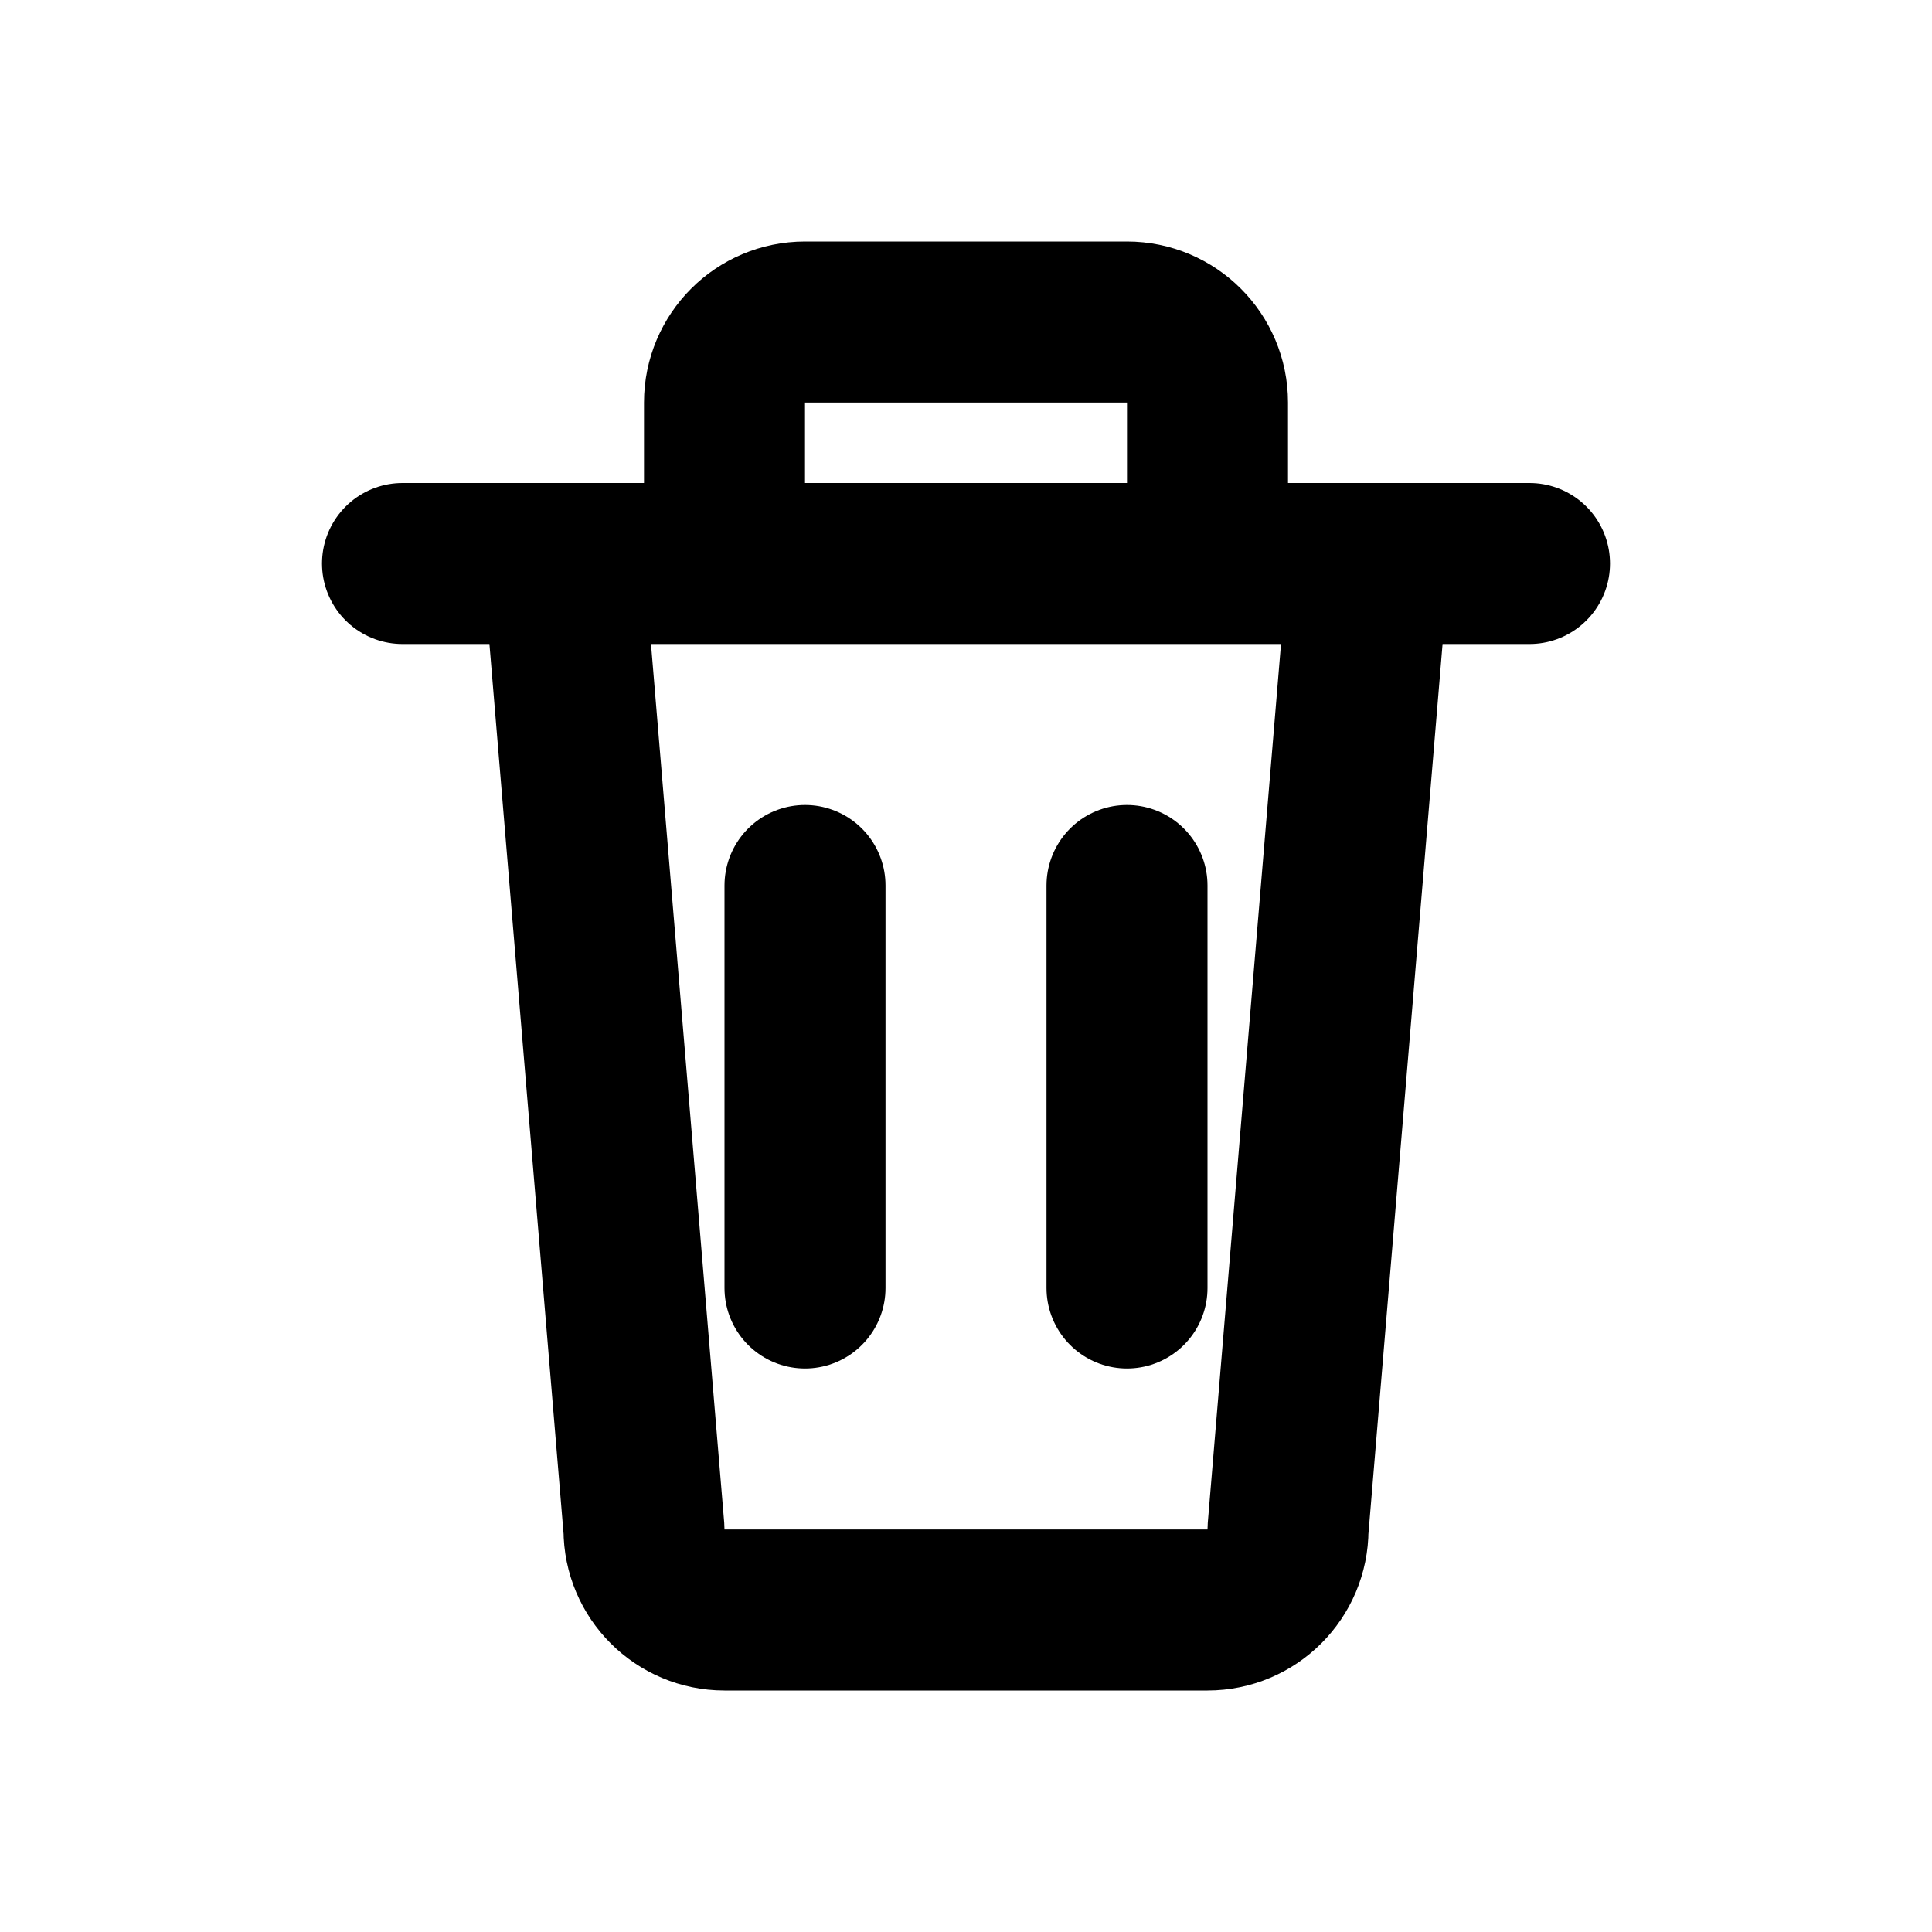
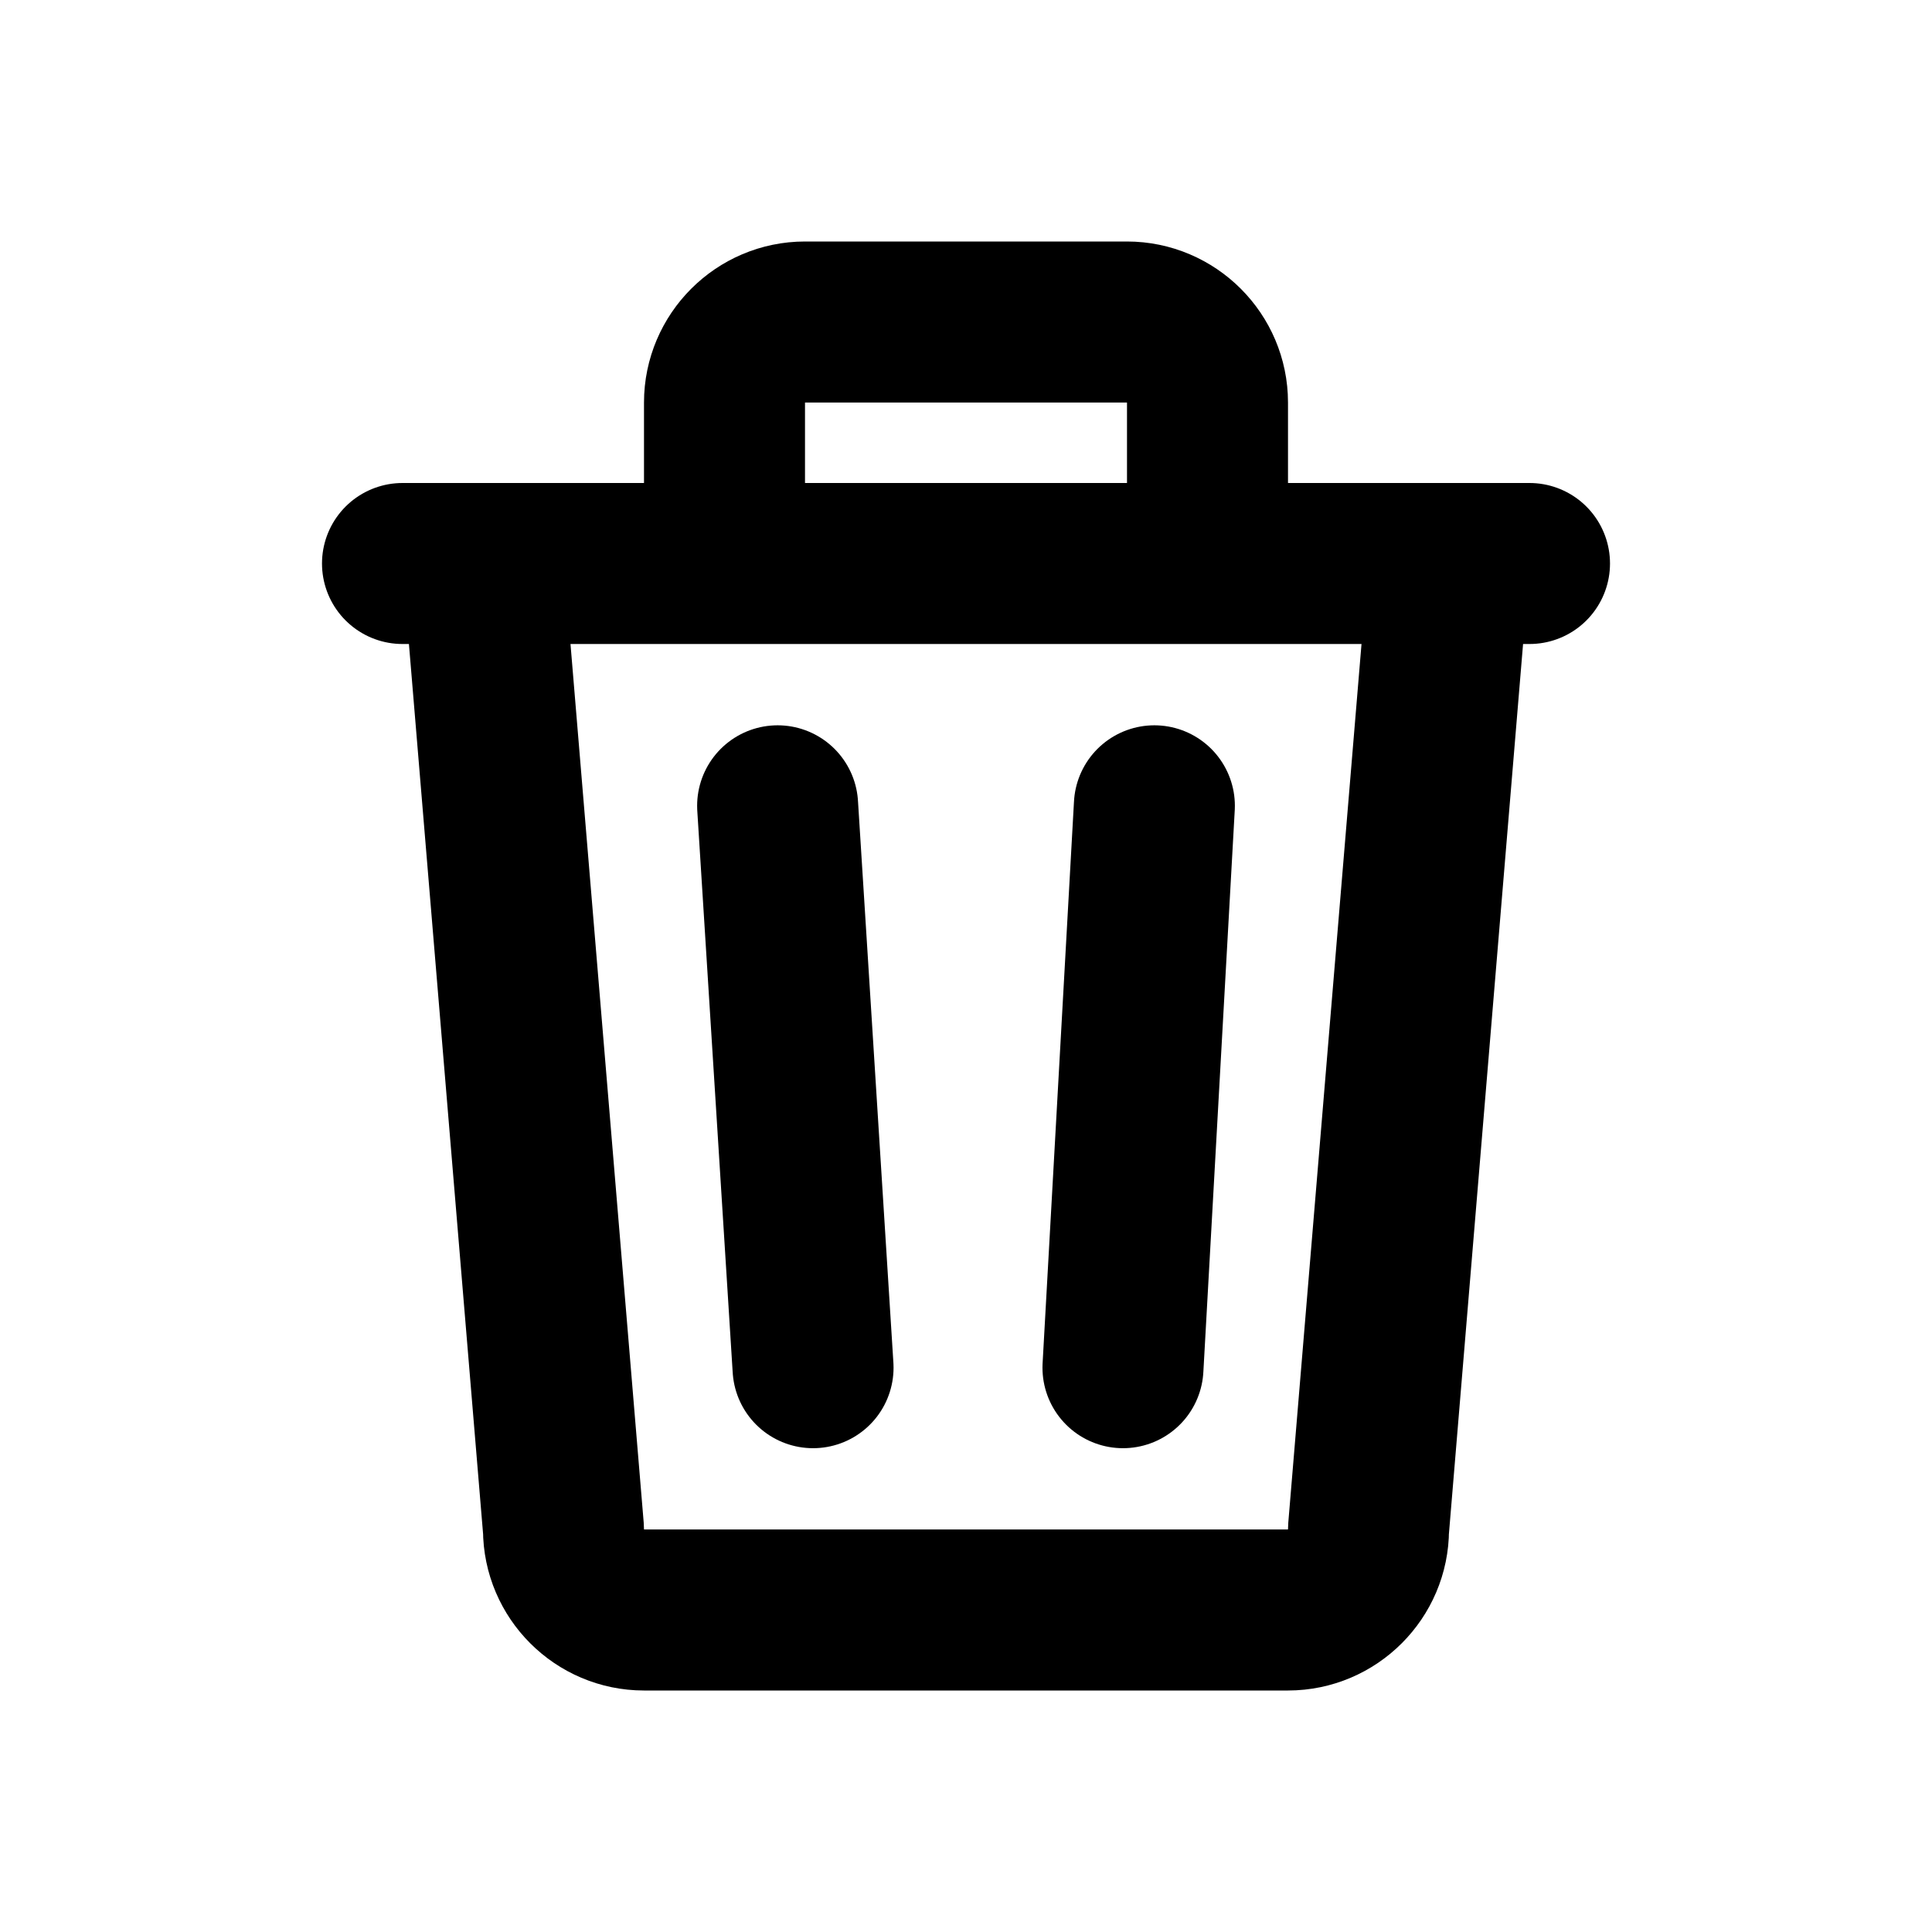
- <svg xmlns="http://www.w3.org/2000/svg" viewBox="0 0 24 24" fill="none" stroke="currentColor" stroke-width="2" stroke-linecap="round" stroke-linejoin="round" aria-hidden="true">
-   <path d="M5 7 H19 M9 7 V5 A1 1 0 0 1 10 4 H14 A1 1 0 0 1 15 5 V7 M7 7 L8 19 A1 1 0 0 0 9 20 H15 A1 1 0 0 0 16 19 L17 7" />
-   <path d="M10 11 V16 M14 11 V16" />
+ <svg xmlns="http://www.w3.org/2000/svg" id="Layer_1" version="1.1" viewBox="0 0 24 24">
+   <defs>
+     <style>
+       .st0 {
+         fill: none;
+         stroke: #000;
+         stroke-linecap: round;
+         stroke-linejoin: round;
+         stroke-width: 2px;
+       }
+     </style>
+   </defs>
+   <path class="st0" d="M5,7h14M9,7v-2c0-.55.45-1,1-1h4c.55,0,1,.45,1,1v2M6,7l1,12c0,.55.45,1,1,1h8c.55,0,1-.45,1-1l1-12" />
+   <path class="st0" d="M9.66,10.01l.44,6.98M14.34,10.01l-.39,6.98" />
</svg>
